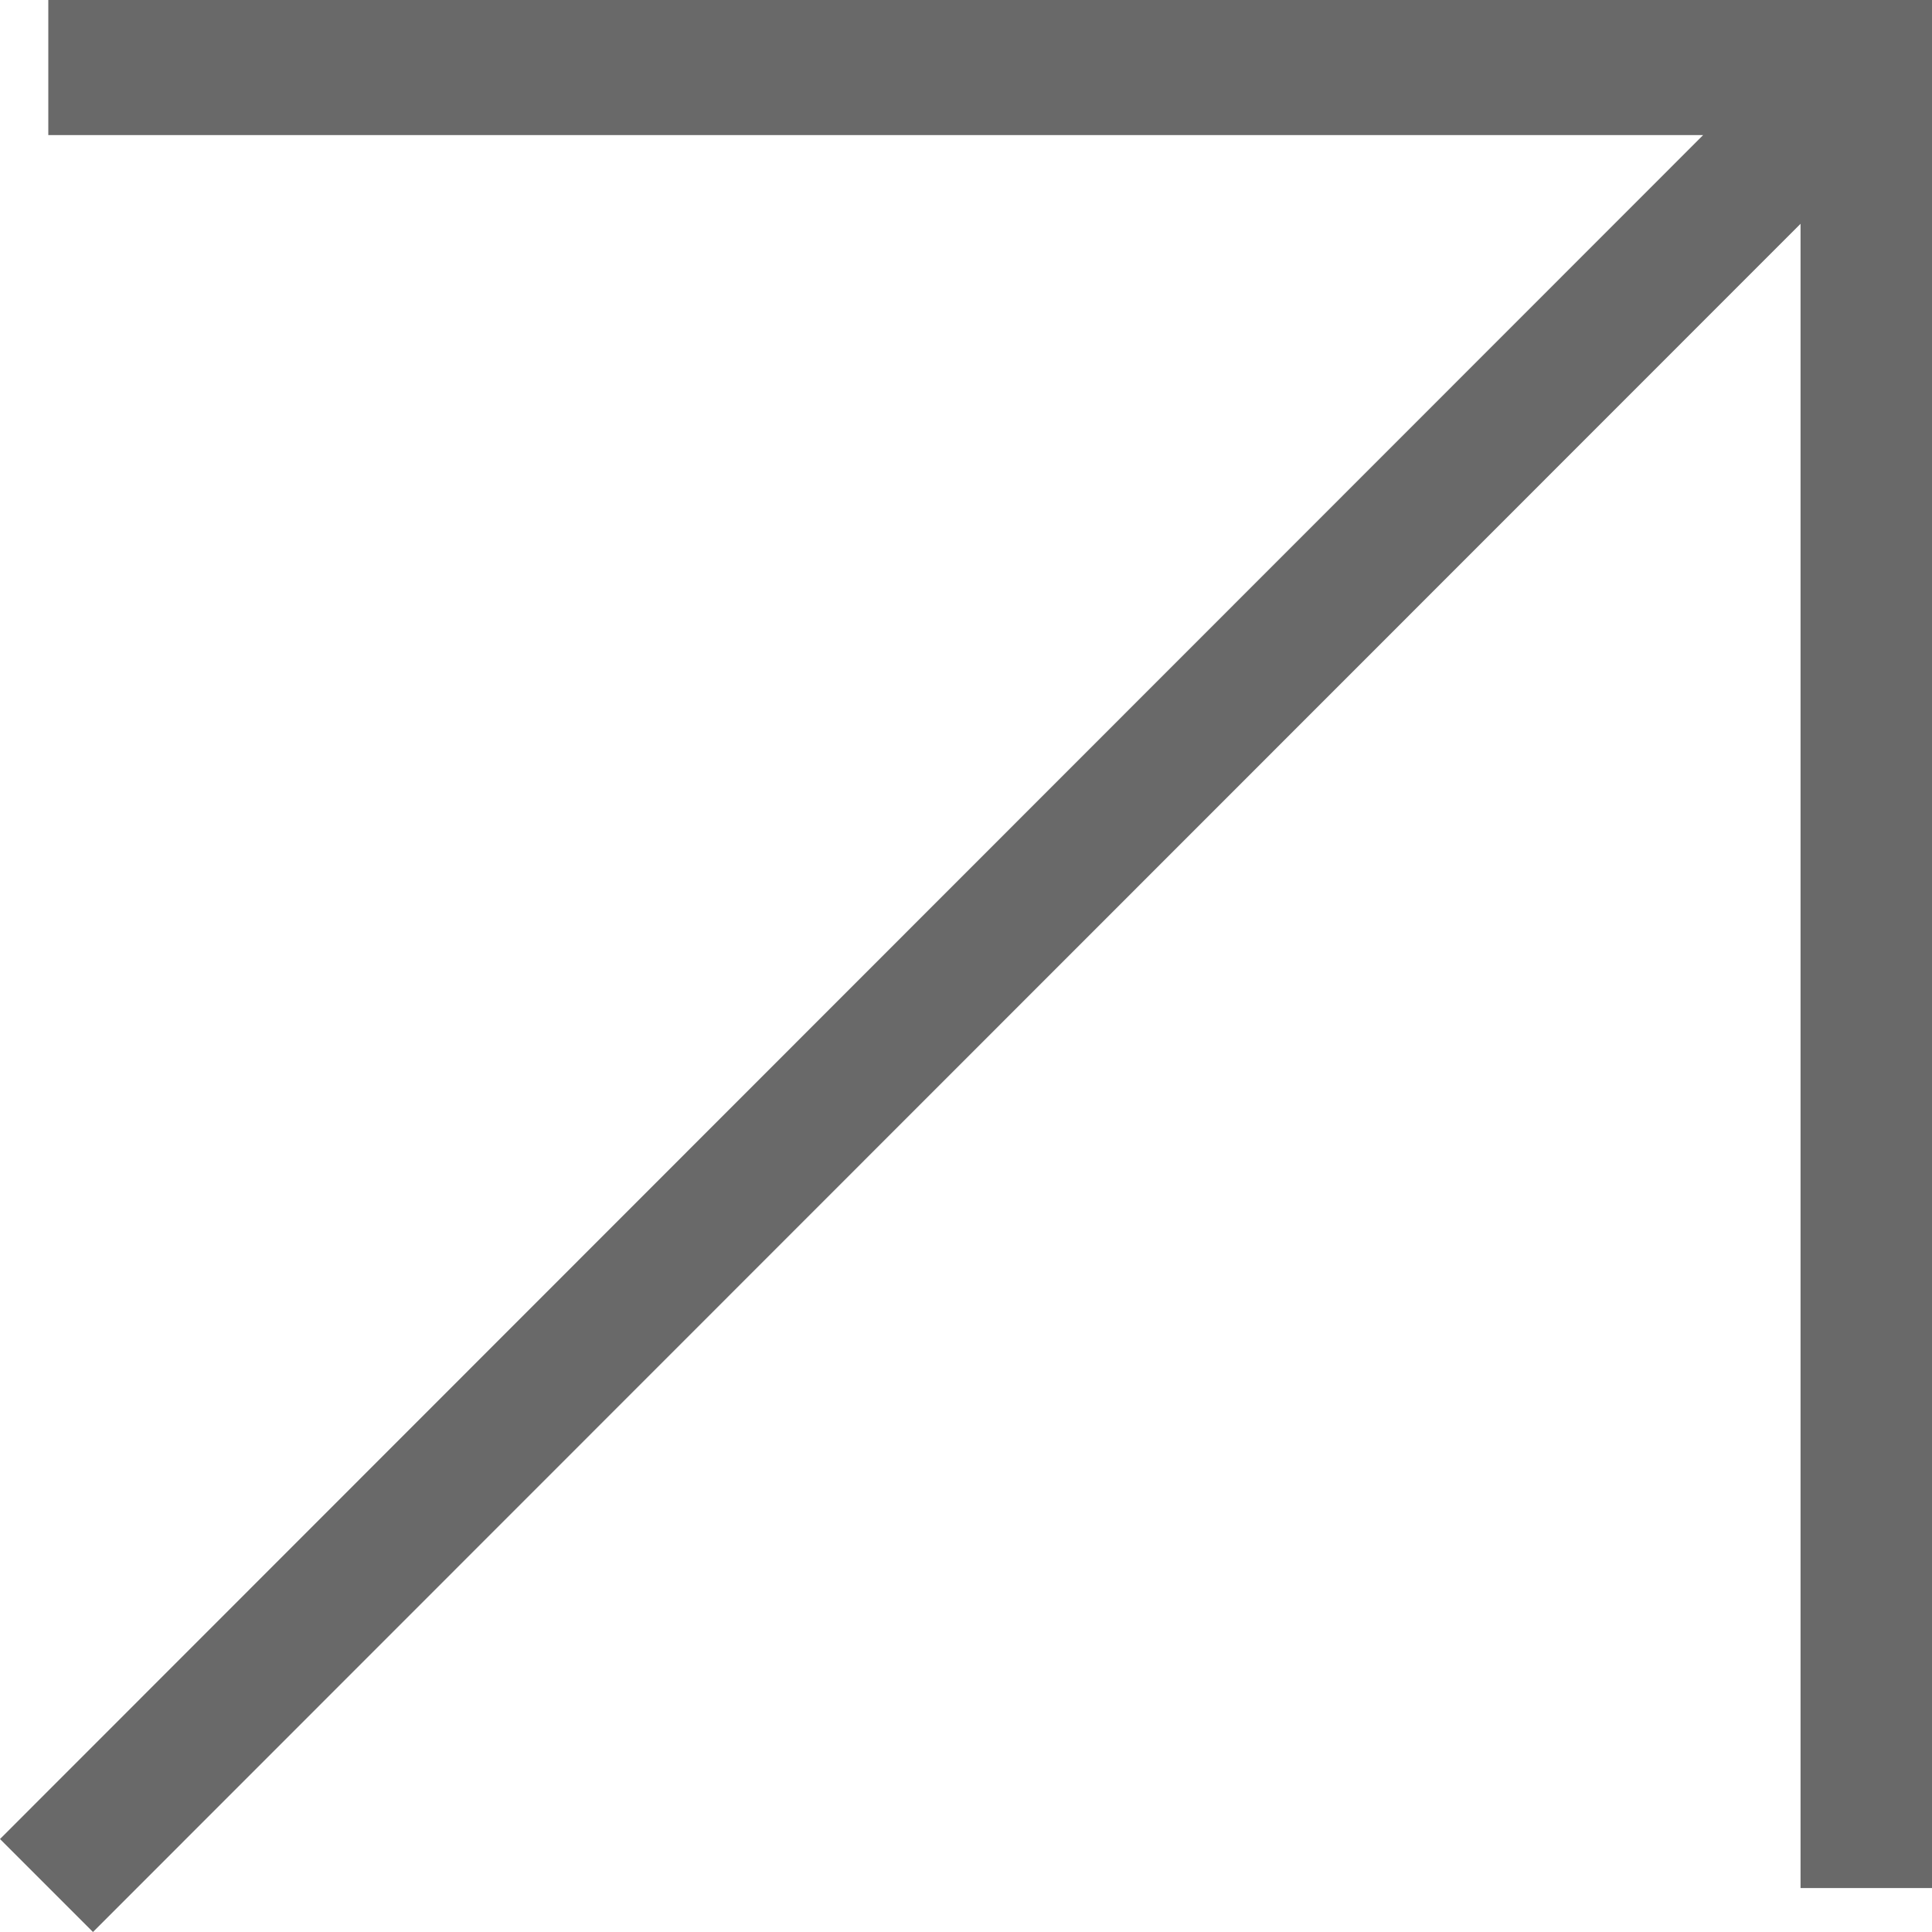
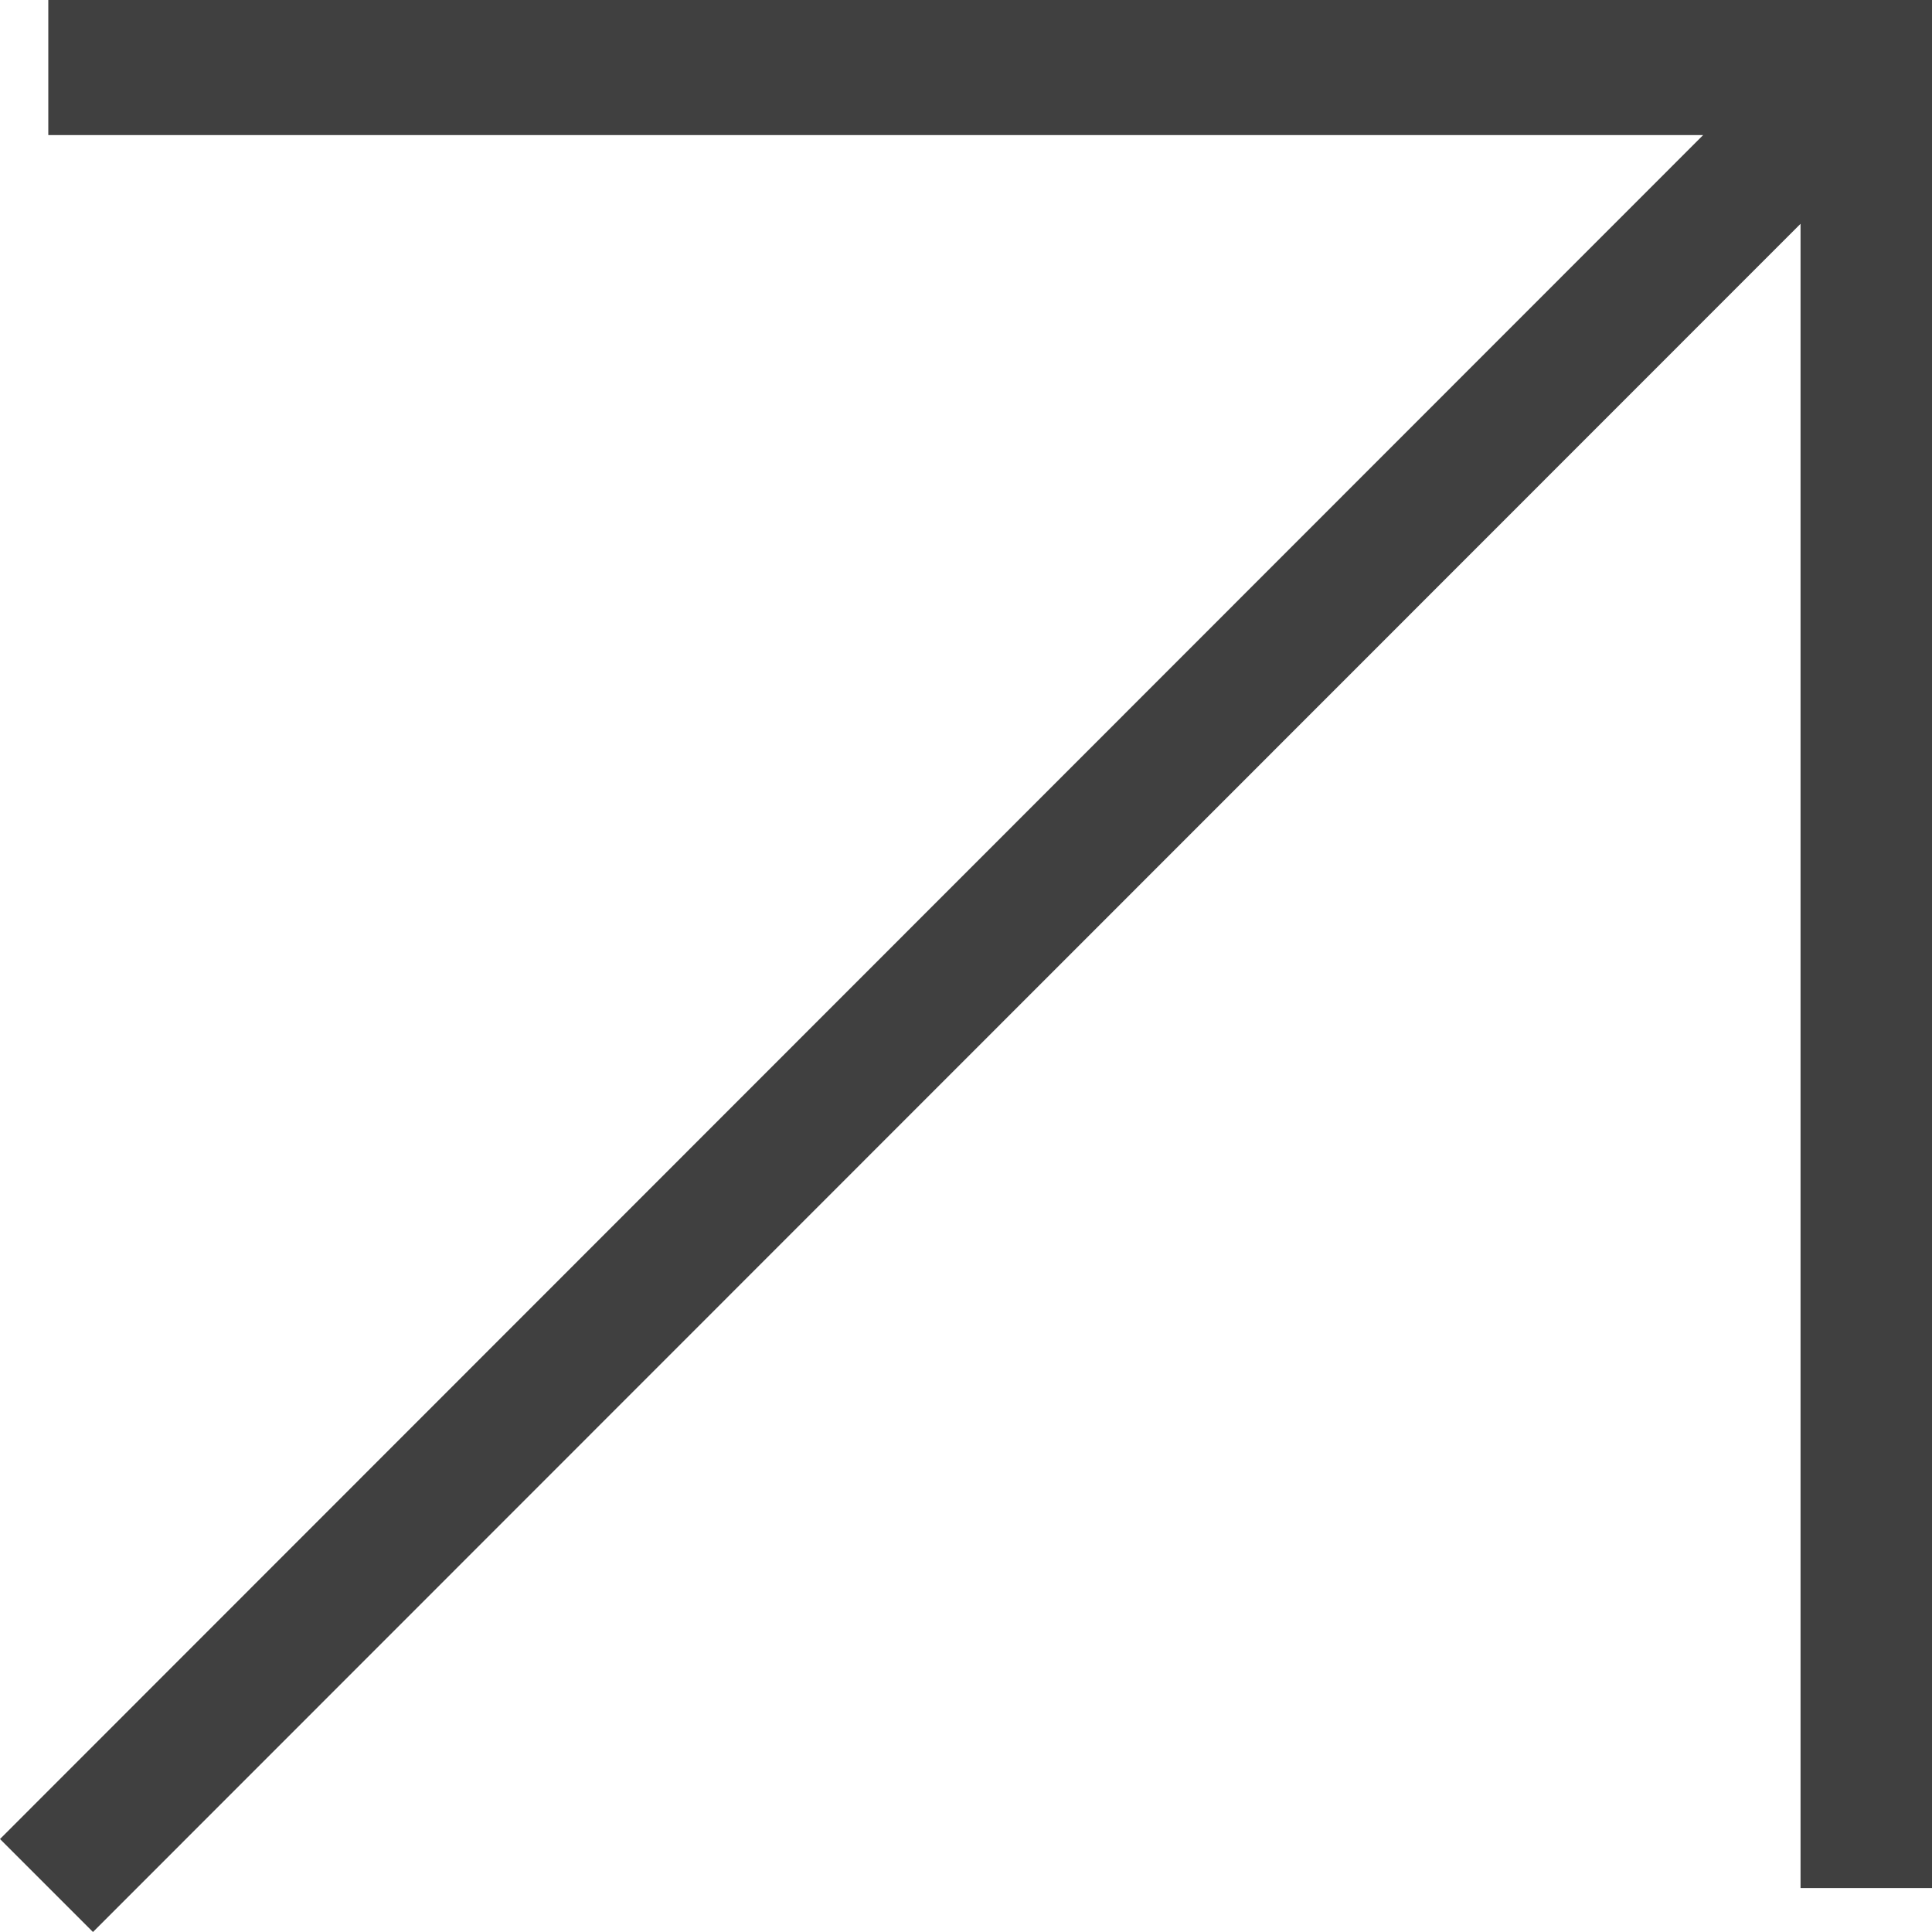
- <svg xmlns="http://www.w3.org/2000/svg" width="24px" height="24px" viewBox="0 0 24 24" version="1.1">
-   <g id="Page-1" stroke="none" stroke-width="1" fill="none" fill-rule="evenodd">
-     <g id="arrow" fill="#696969" fill-rule="nonzero">
-       <polygon id="Path" points="-4.43130734e-16 22.845 21.157 1.678 0.6 1.678 0.6 3.63310011e-16 24 3.63310011e-16 24 23.454 22.367 23.454 22.367 2.78 1.155 24" />
-     </g>
-   </g>
+ <svg xmlns="http://www.w3.org/2000/svg" width="24" height="24">
+   <path d="M 0 22.845 L 21.157 1.678 L 0.6 1.678 L 0.6 0 L 24 0 L 24 23.454 L 22.367 23.454 L 22.367 2.78 L 1.155 24 Z" fill="hsl(0, 0%, 25%)" />
</svg>
